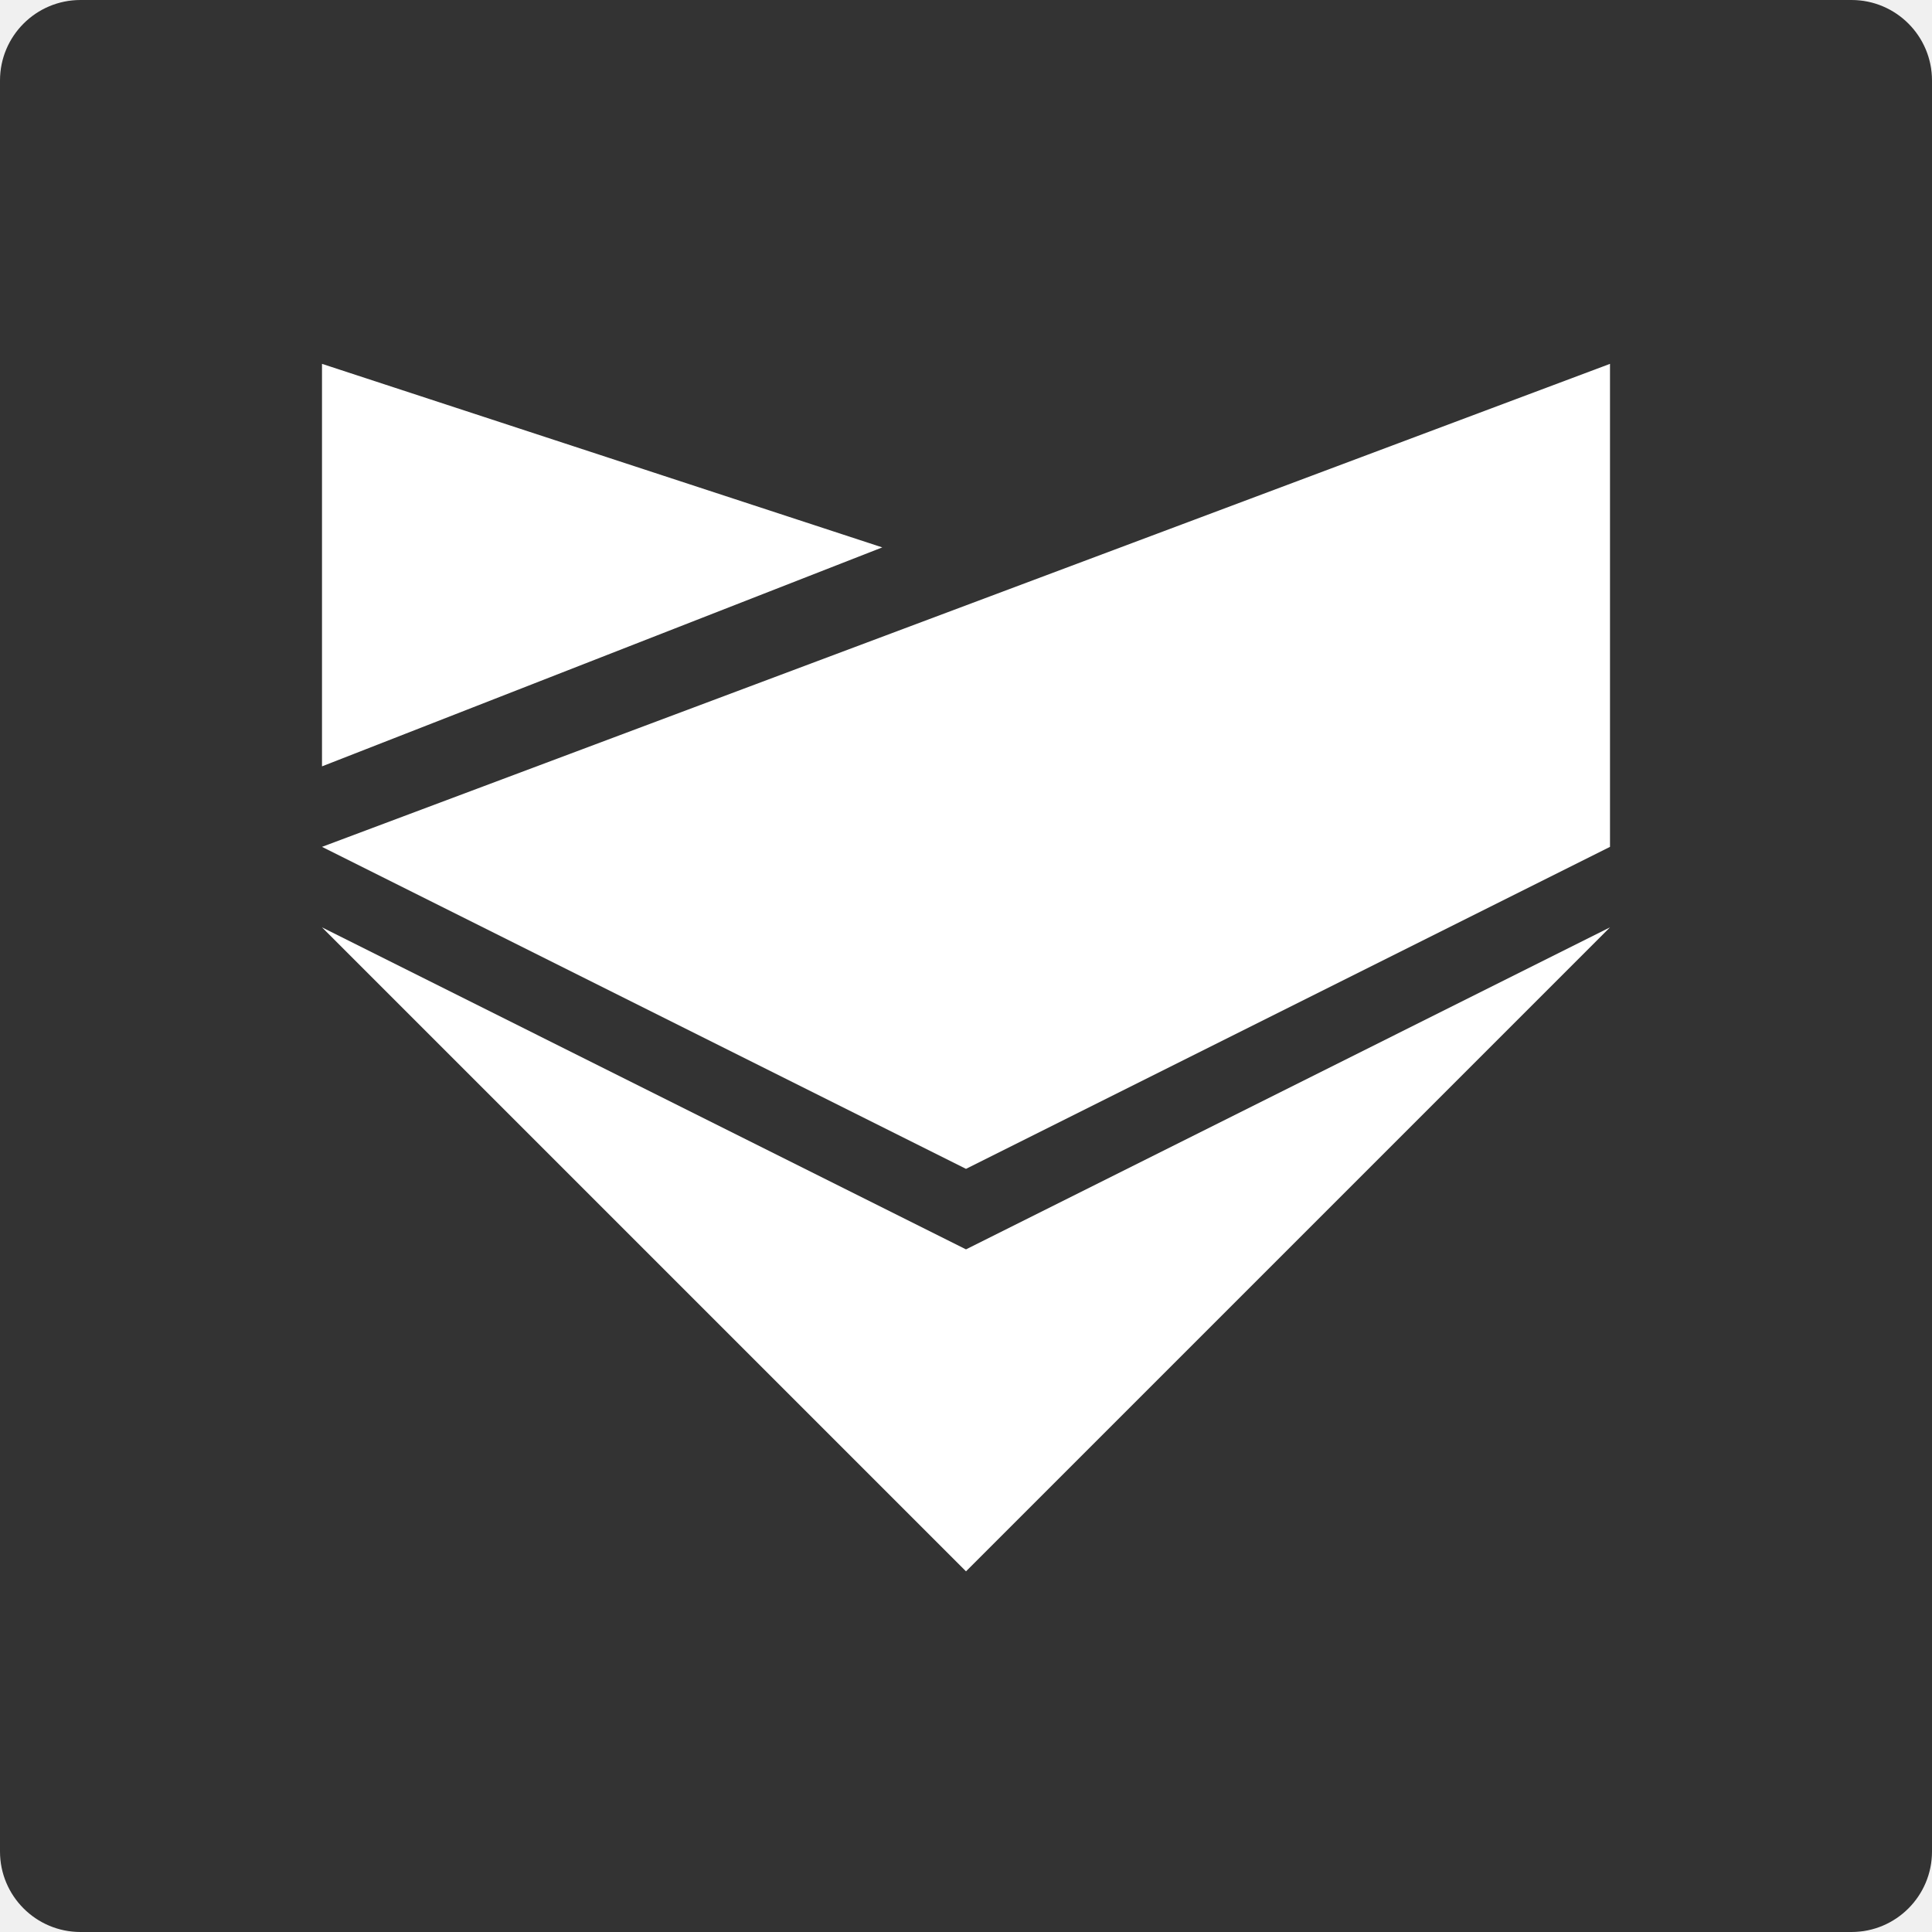
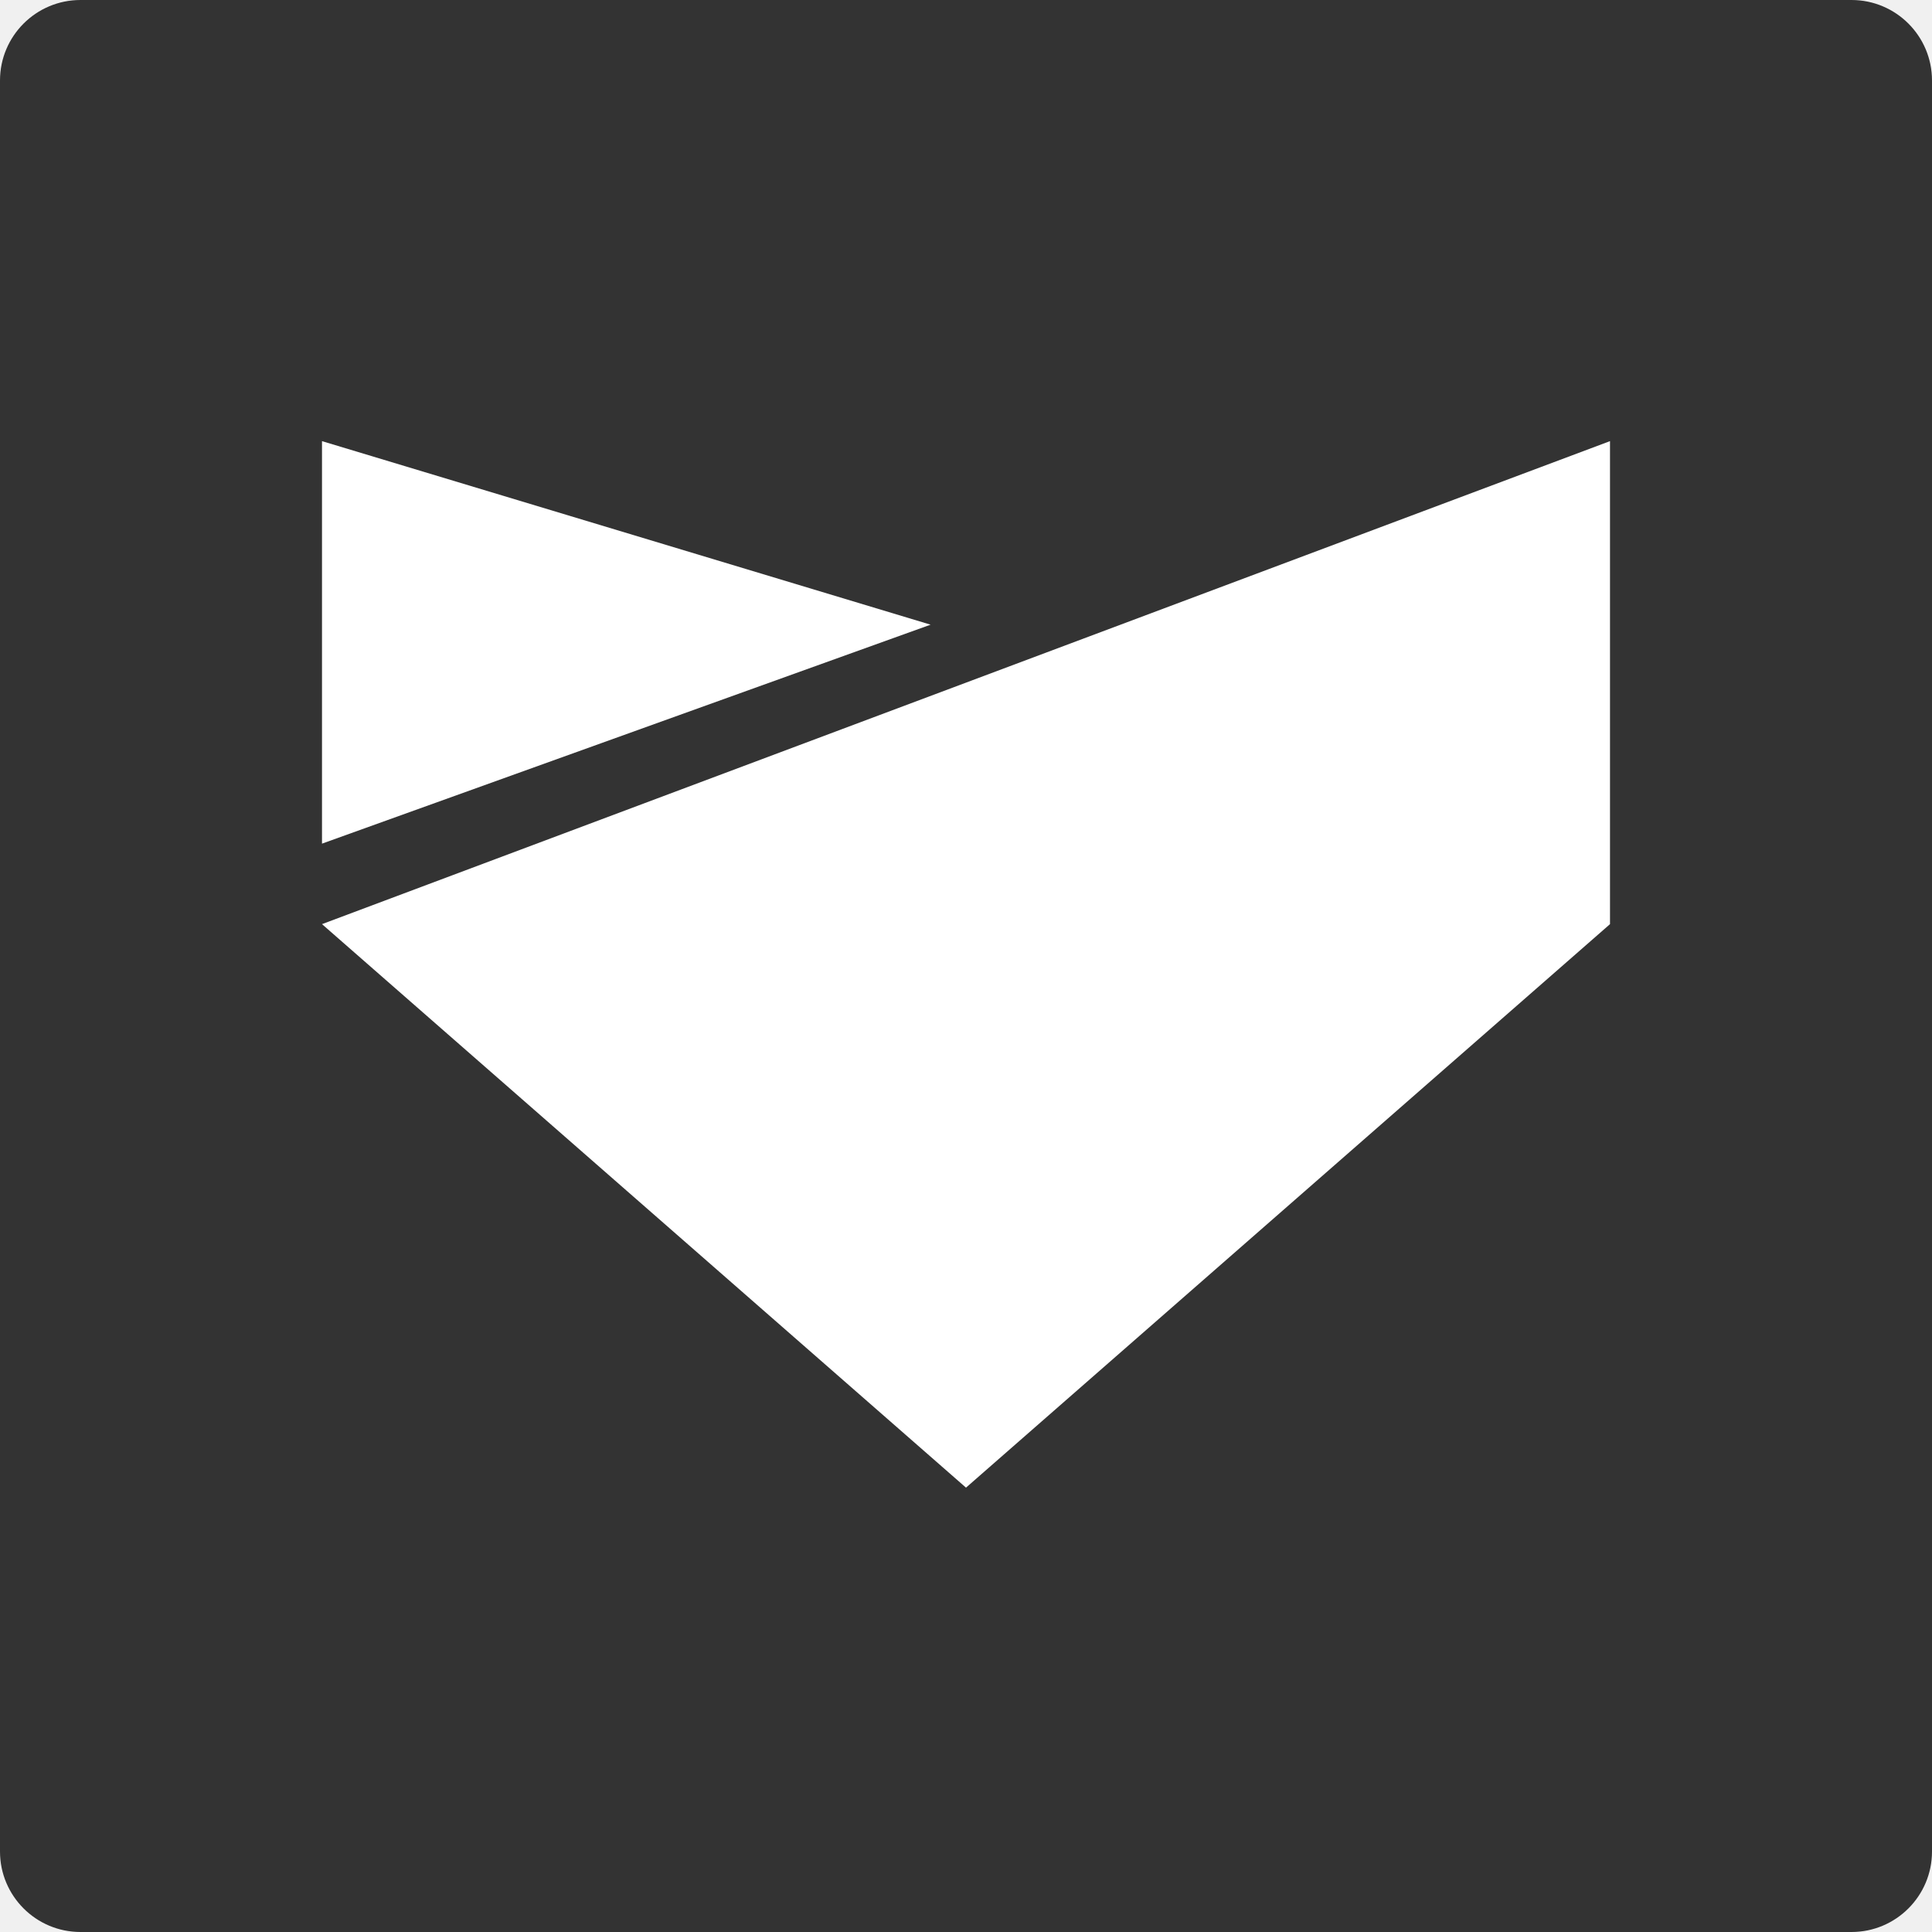
<svg xmlns="http://www.w3.org/2000/svg" version="1.1" preserveAspectRatio="xMidYMid meet" viewBox="0 0 600 600" width="600" height="600">
  <rect fill="#333" x="0" y="0" width="600" height="600" rx="25" ry="25" />
-   <path fill="#fff" d="M 100 113 L 274 170 L 100 238 Z" />
-   <path fill="#fff" d="M 100 263 L 500 113 L 500 263 L 300 363 Z" />
-   <path fill="#fff" d="M 100 288 L 300 388 L 500 288 L 300 488 Z" />
+   <path fill="#fff" d="M 100 137 L 289 194 L 100 262 Z" />
+   <path fill="#fff" d="M 100 287 L 500 137 L 500 287 L 300 462 Z" />
</svg>
